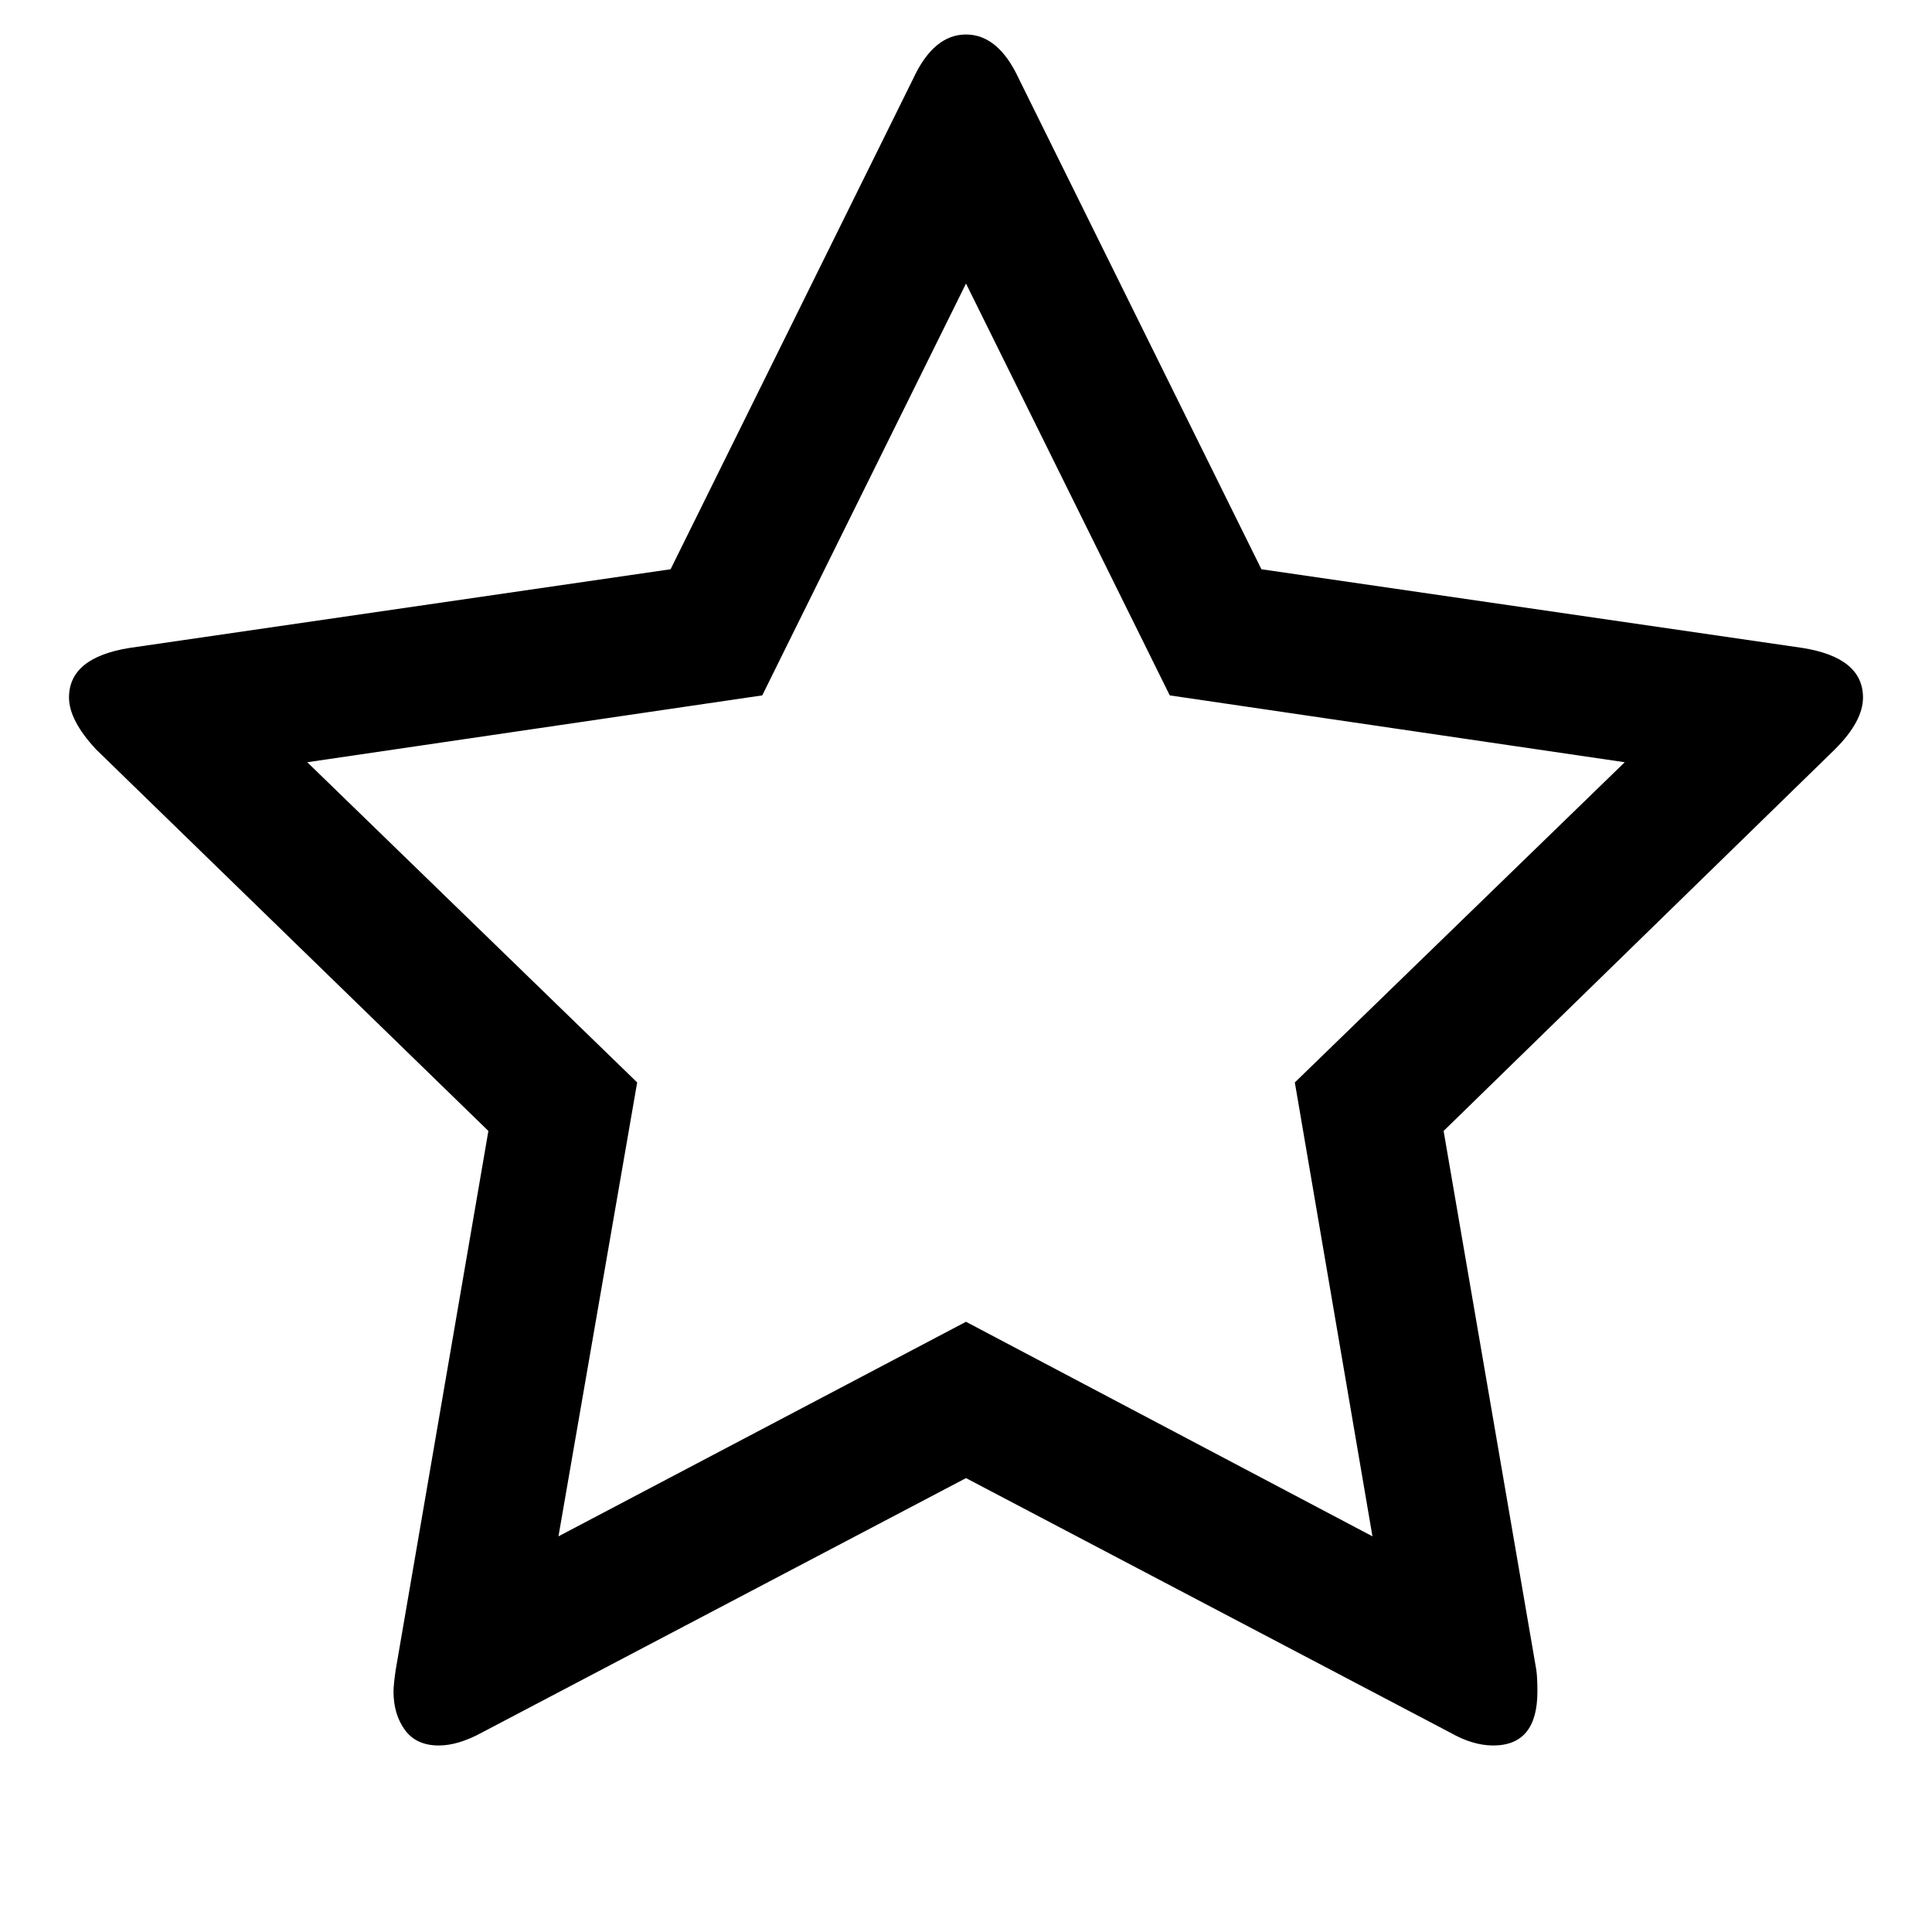
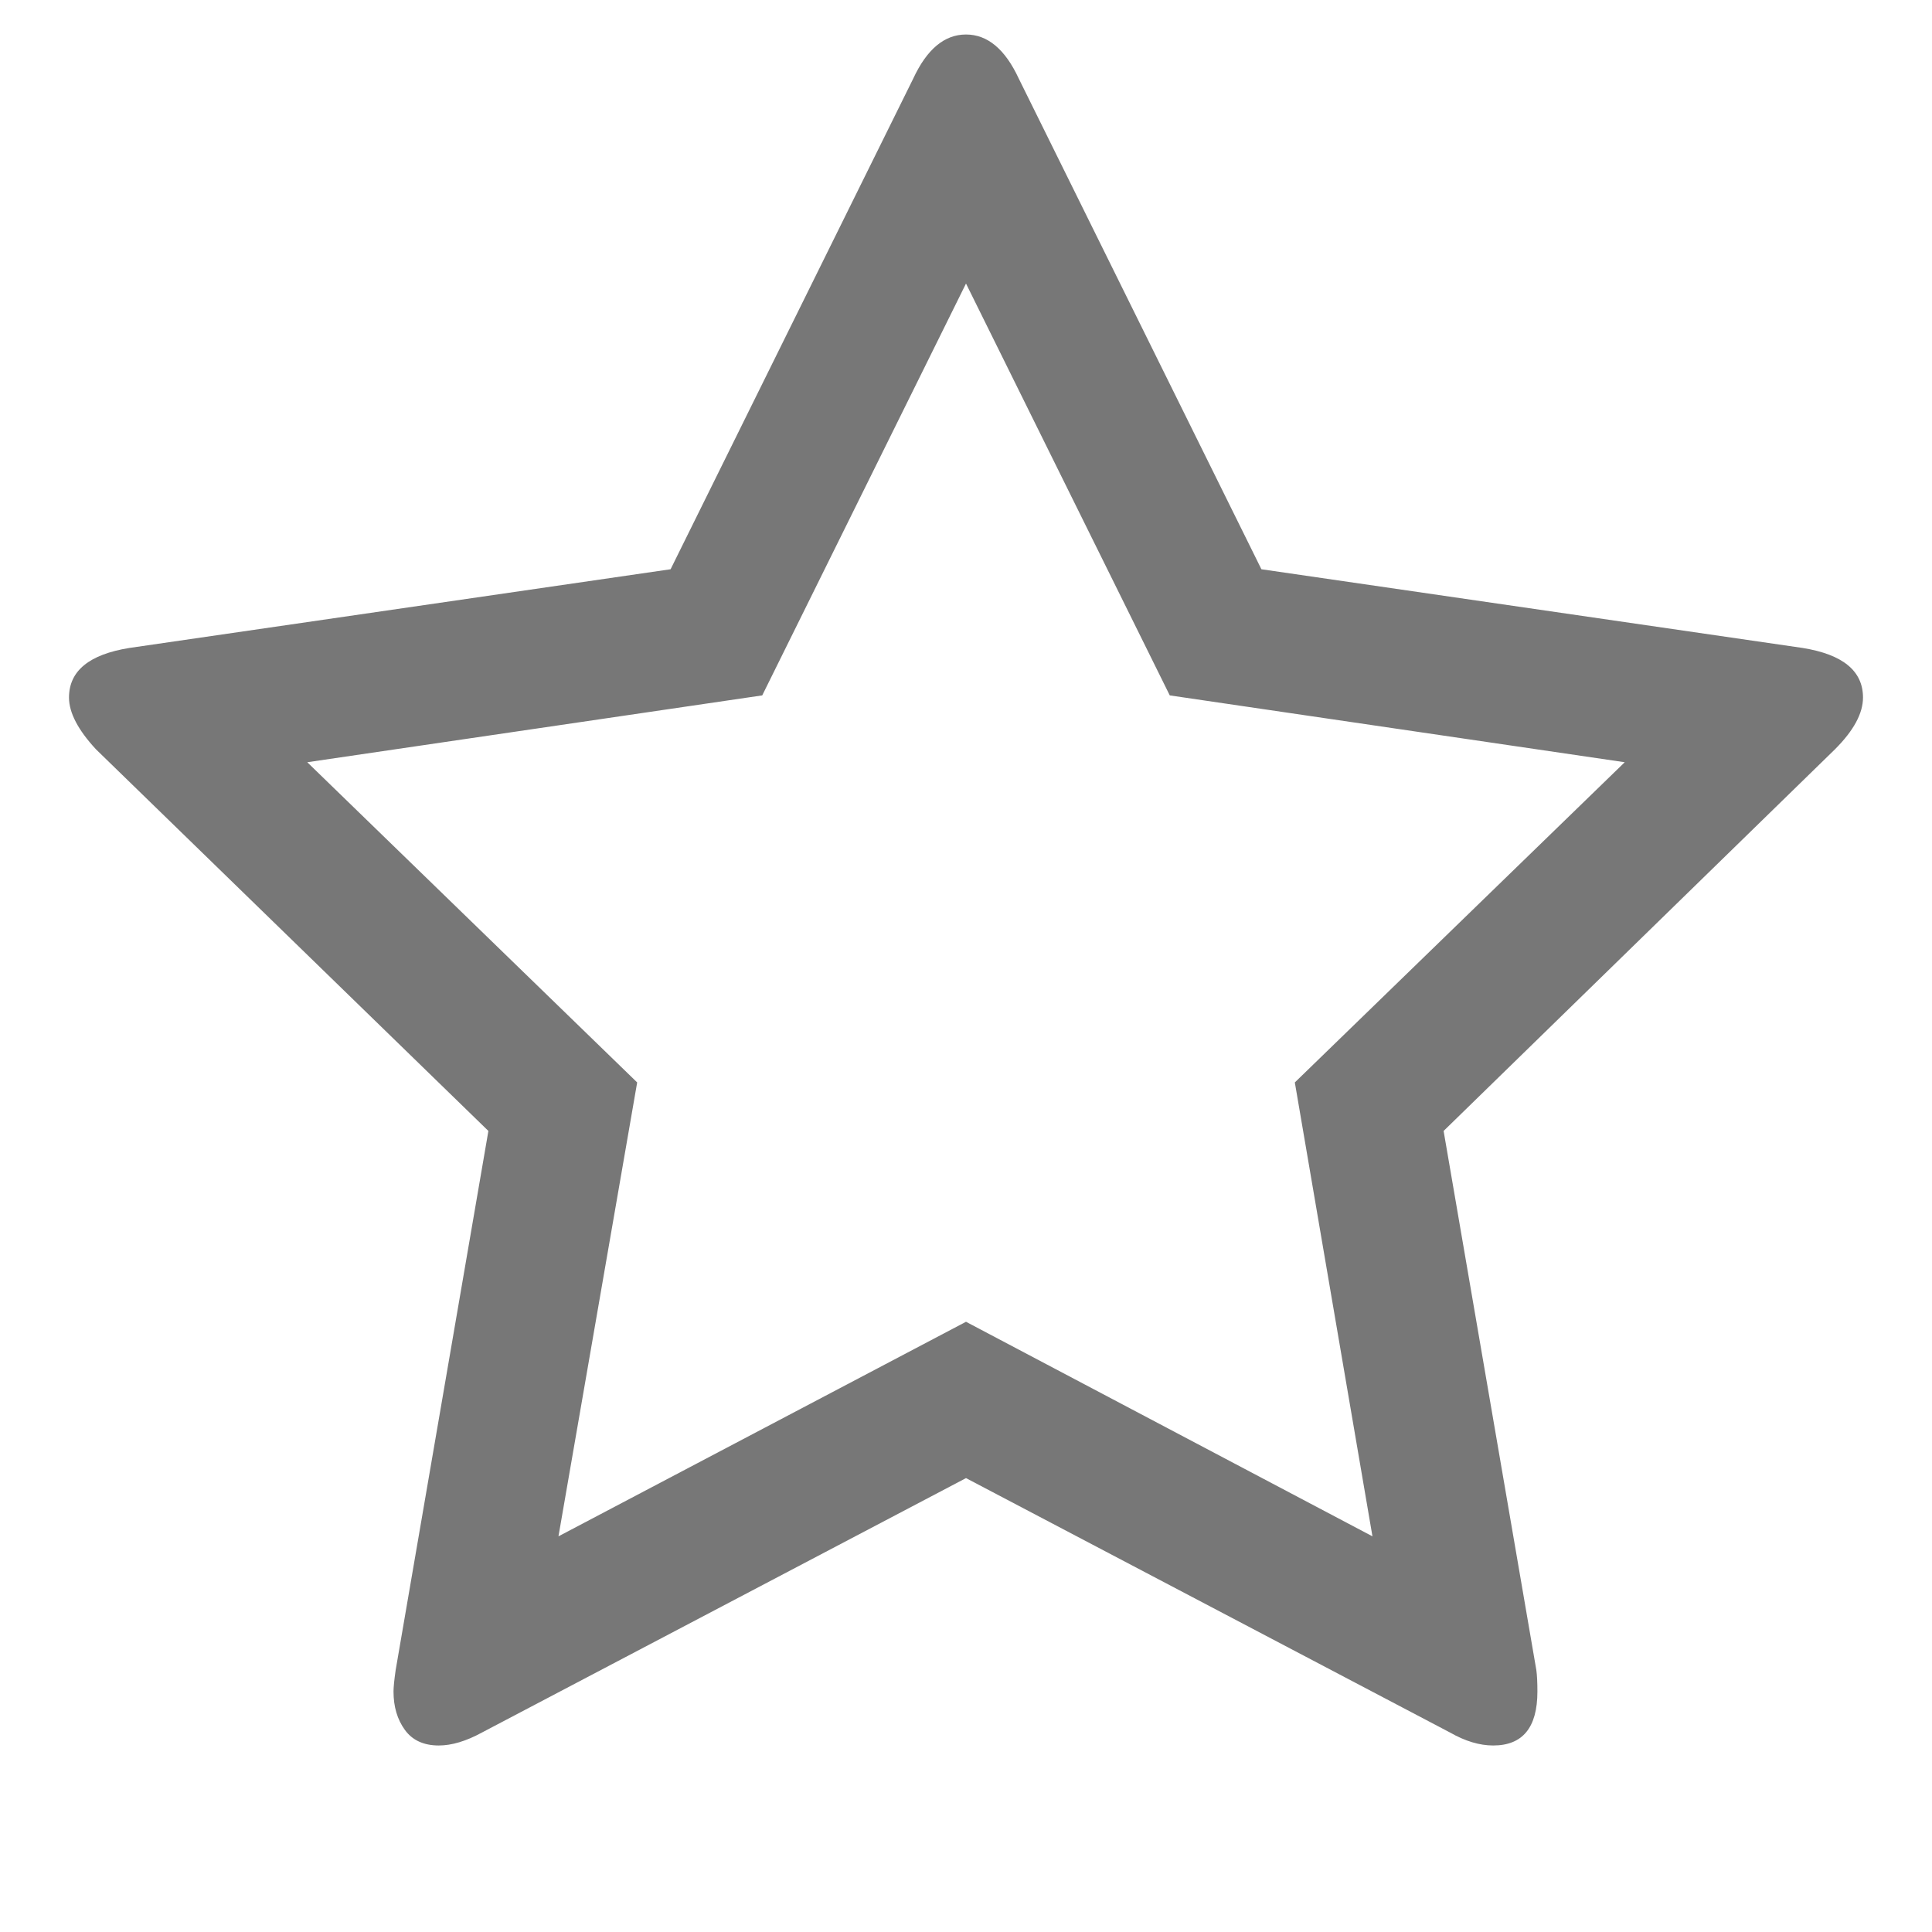
- <svg xmlns="http://www.w3.org/2000/svg" width="1792" height="1792" viewBox="0 0 1792 1792">
-   <path d="M1201 1004l306-297-422-62-189-382-189 382-422 62 306 297-73 421 378-199 377 199zm527-357q0 22-26 48l-363 354 86 500q1 7 1 20 0 50-41 50-19 0-40-12l-449-236-449 236q-22 12-40 12-21 0-31.5-14.5t-10.5-35.5q0-6 2-20l86-500-364-354q-25-27-25-48 0-37 56-46l502-73 225-455q19-41 49-41t49 41l225 455 502 73q56 9 56 46z" />
+ <svg xmlns="http://www.w3.org/2000/svg" width="25" height="25" viewBox="0 0 1792 1792">
+   <path d="M1201 1004l306-297-422-62-189-382-189 382-422 62 306 297-73 421 378-199 377 199zm527-357q0 22-26 48l-363 354 86 500q1 7 1 20 0 50-41 50-19 0-40-12l-449-236-449 236q-22 12-40 12-21 0-31.5-14.5t-10.5-35.5q0-6 2-20l86-500-364-354q-25-27-25-48 0-37 56-46l502-73 225-455q19-41 49-41t49 41l225 455 502 73q56 9 56 46z" fill="#777777" />
</svg>
